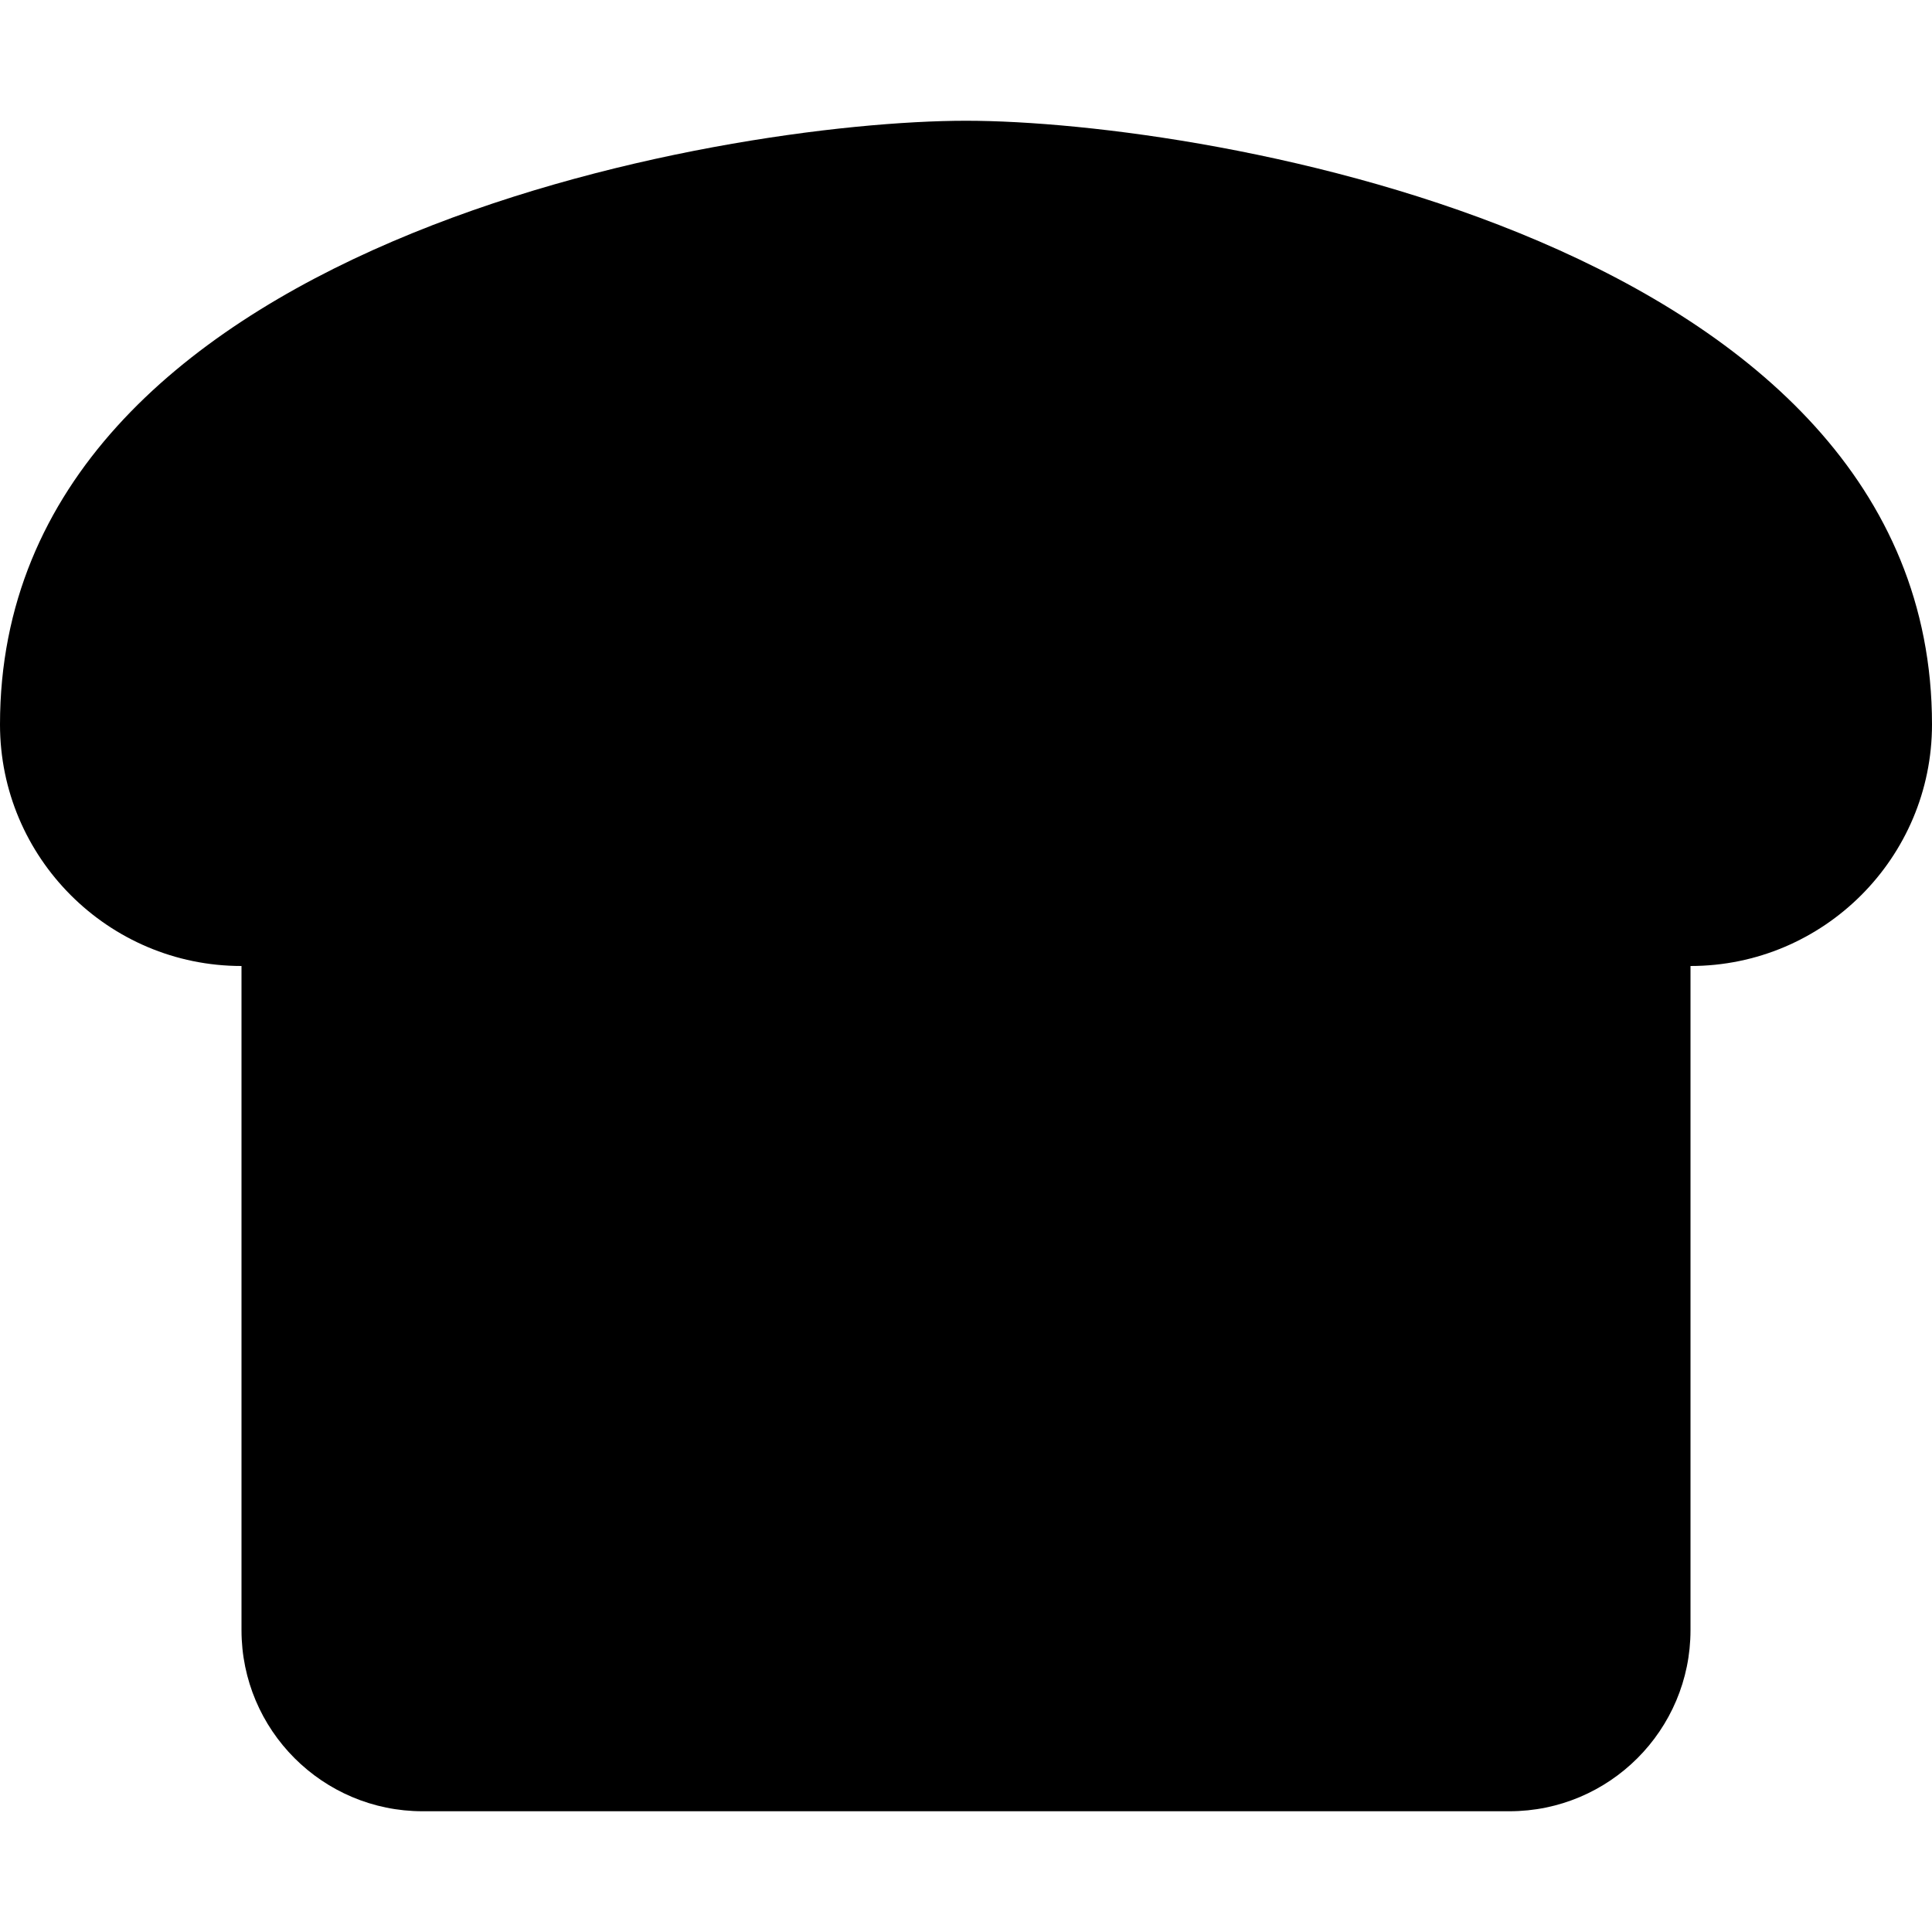
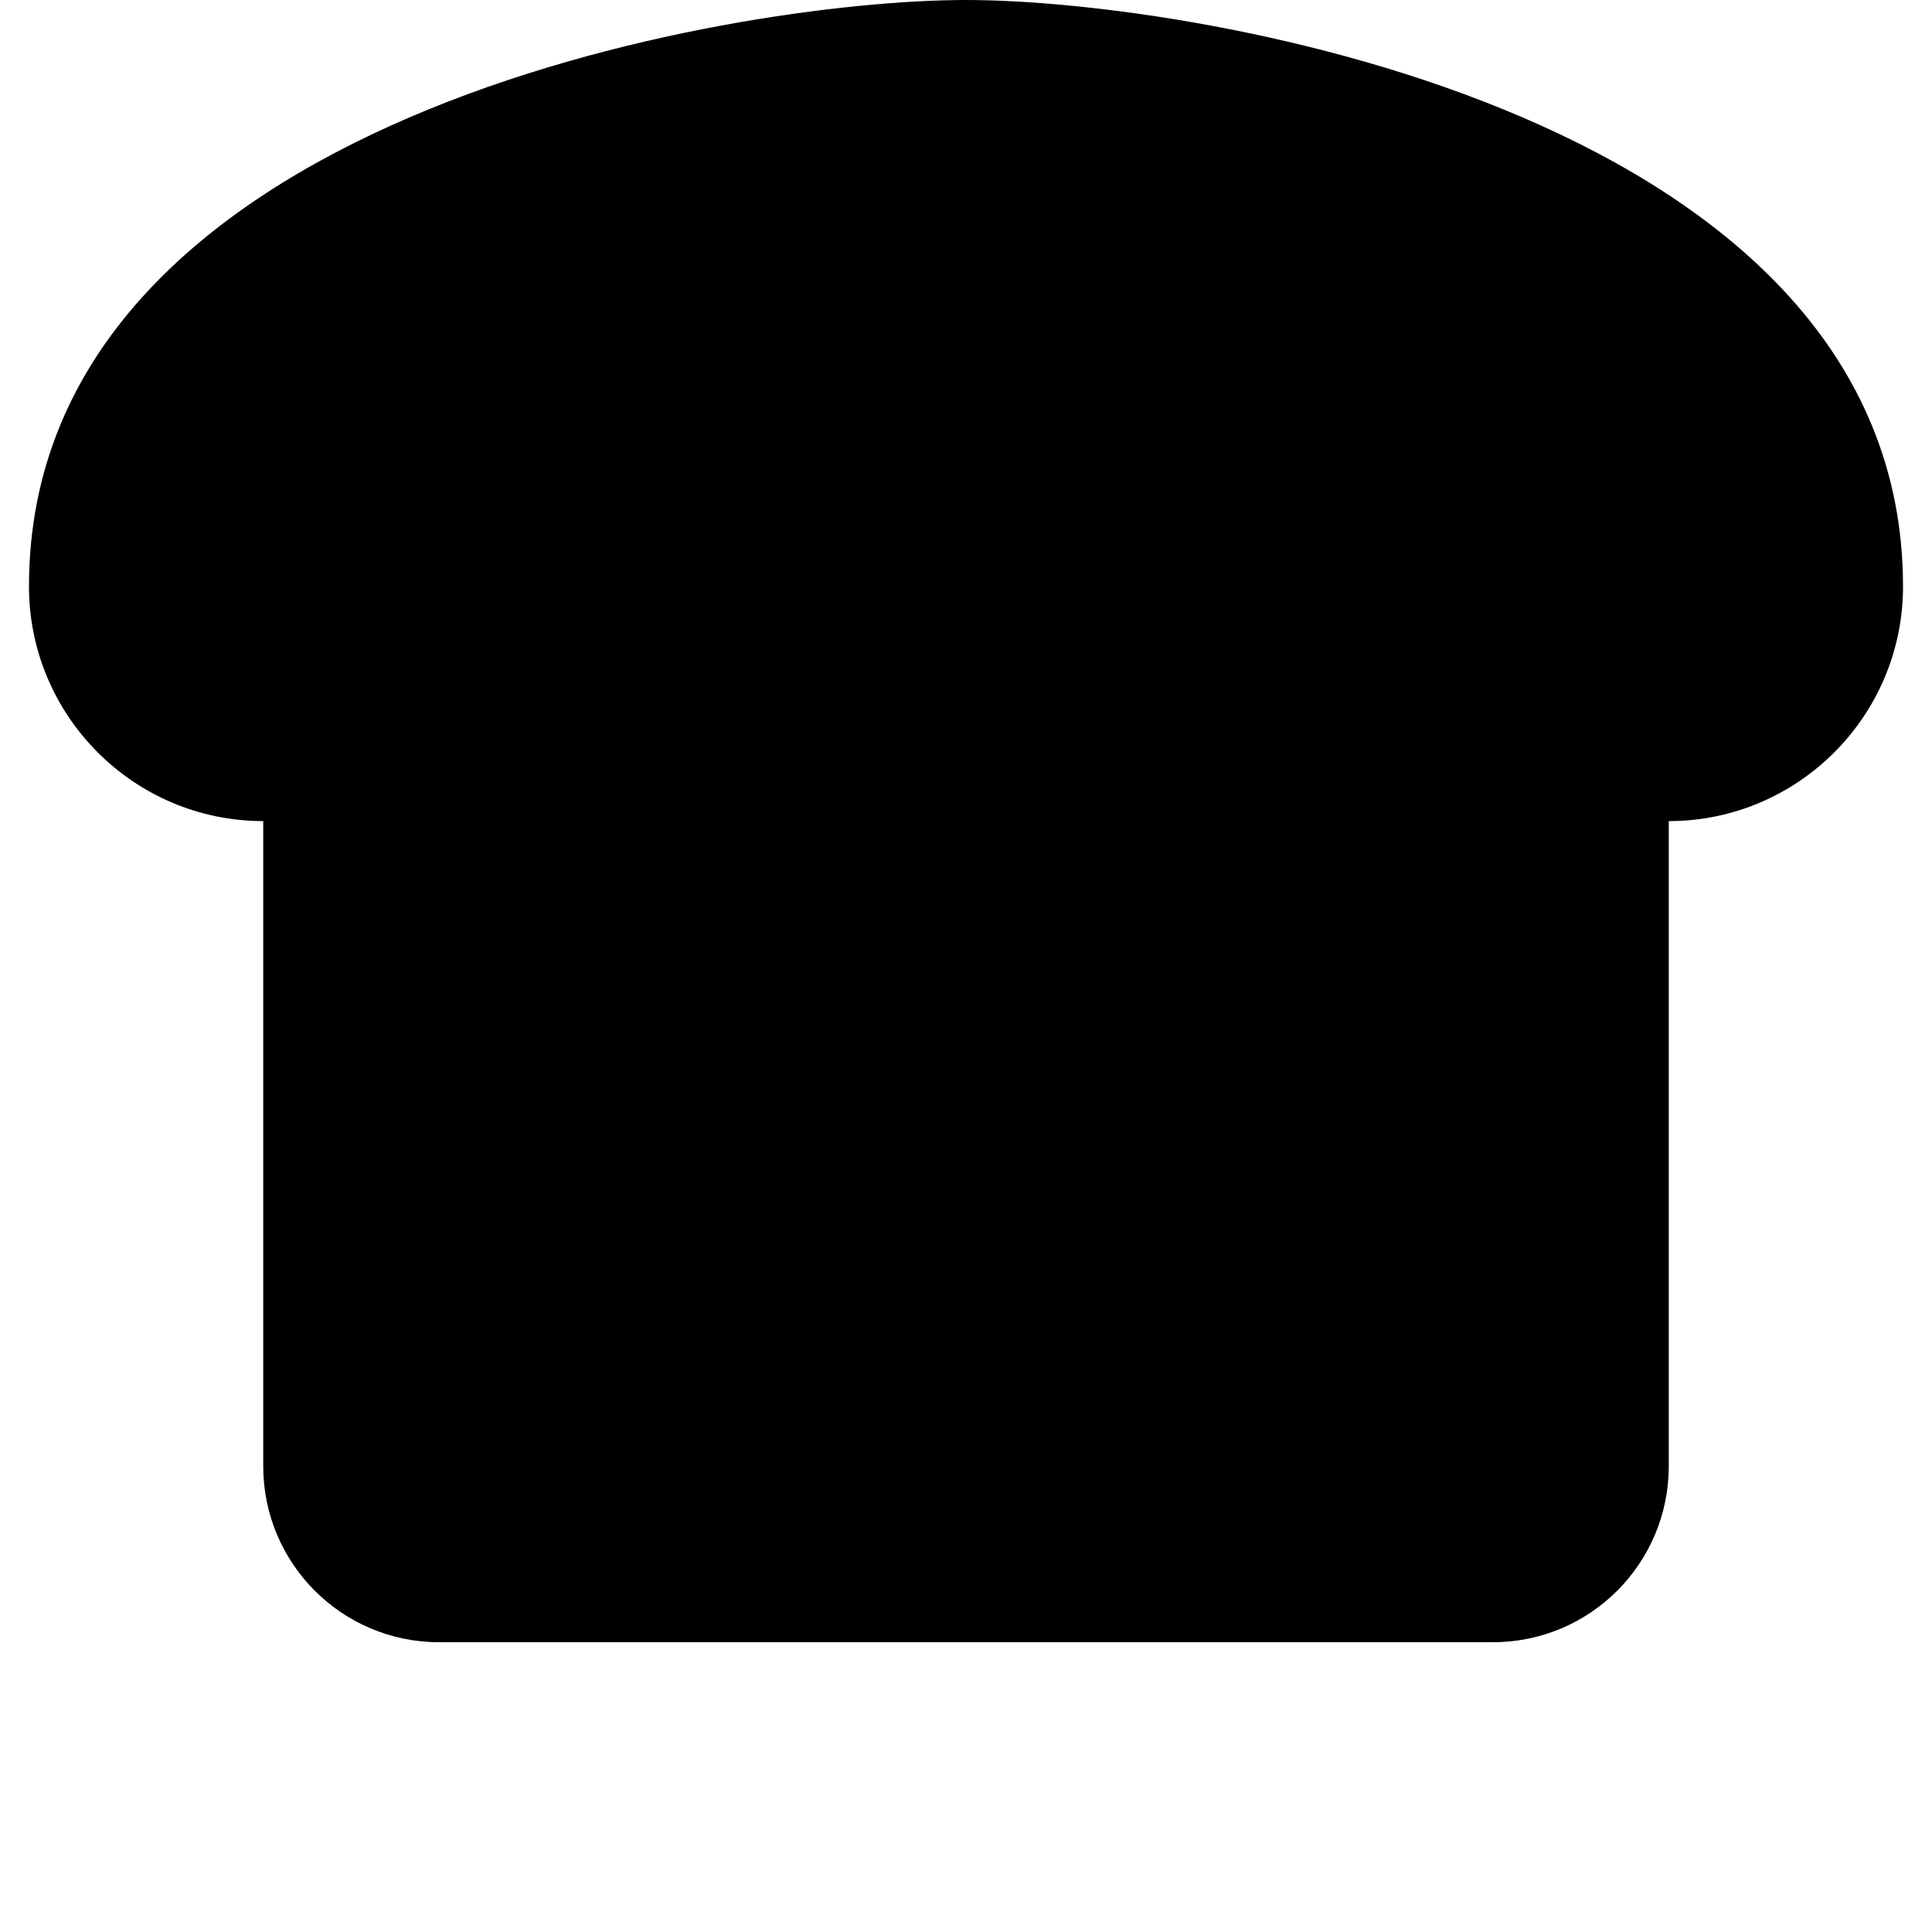
- <svg xmlns="http://www.w3.org/2000/svg" viewBox="0 0 512 512">
-   <path d="M256 32C192 32 0 64 0 192c0 35.3 28.7 64 64 64V432c0 26.5 21.5 48 48 48H400c26.5 0 48-21.5 48-48V256c35.3 0 64-28.7 64-64C512 64 320 32 256 32z" />
+ <svg xmlns="http://www.w3.org/2000/svg" width="400" height="400" viewBox="0 0 400 400" fill="none">
+   <path d="M200 0C151.5 0 6 24.286 6 121.429C6 148.219 27.749 170 54.5 170V303.571C54.5 323.683 70.793 340 90.875 340H309.125C329.207 340 345.5 323.683 345.5 303.571V170C372.251 170 394 148.219 394 121.429C394 24.286 248.5 0 200 0Z" fill="black" />
</svg>
